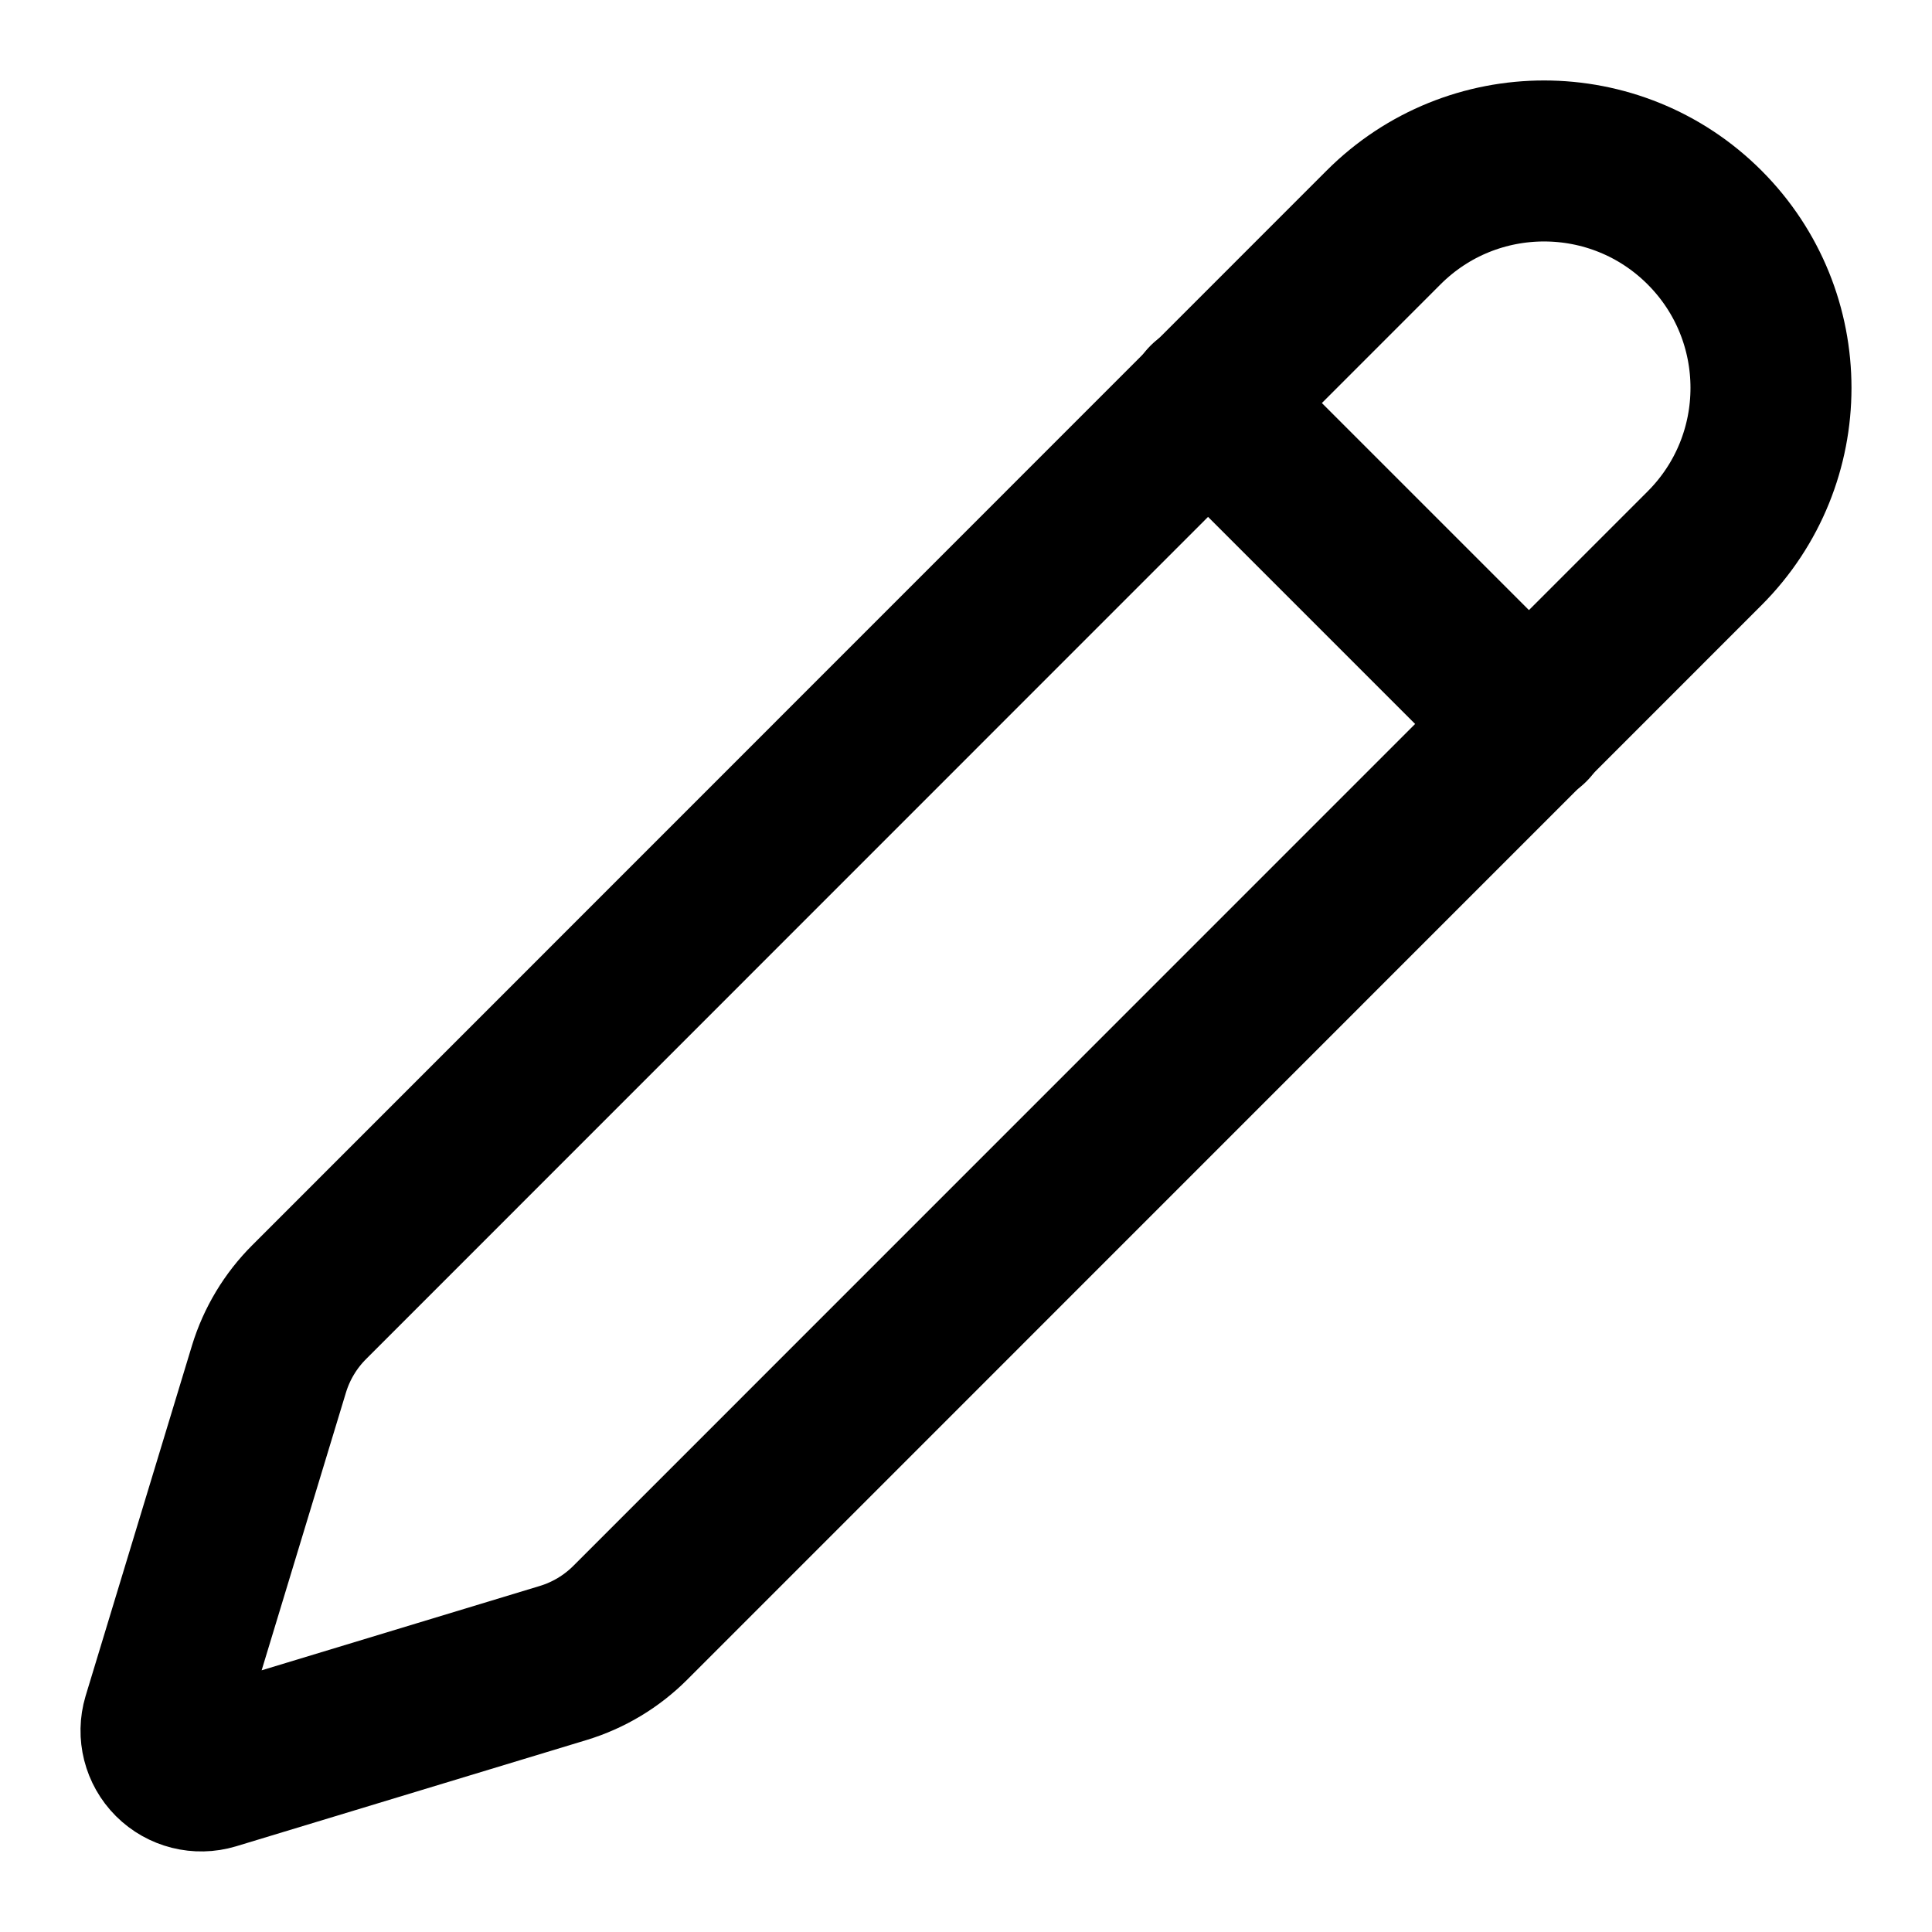
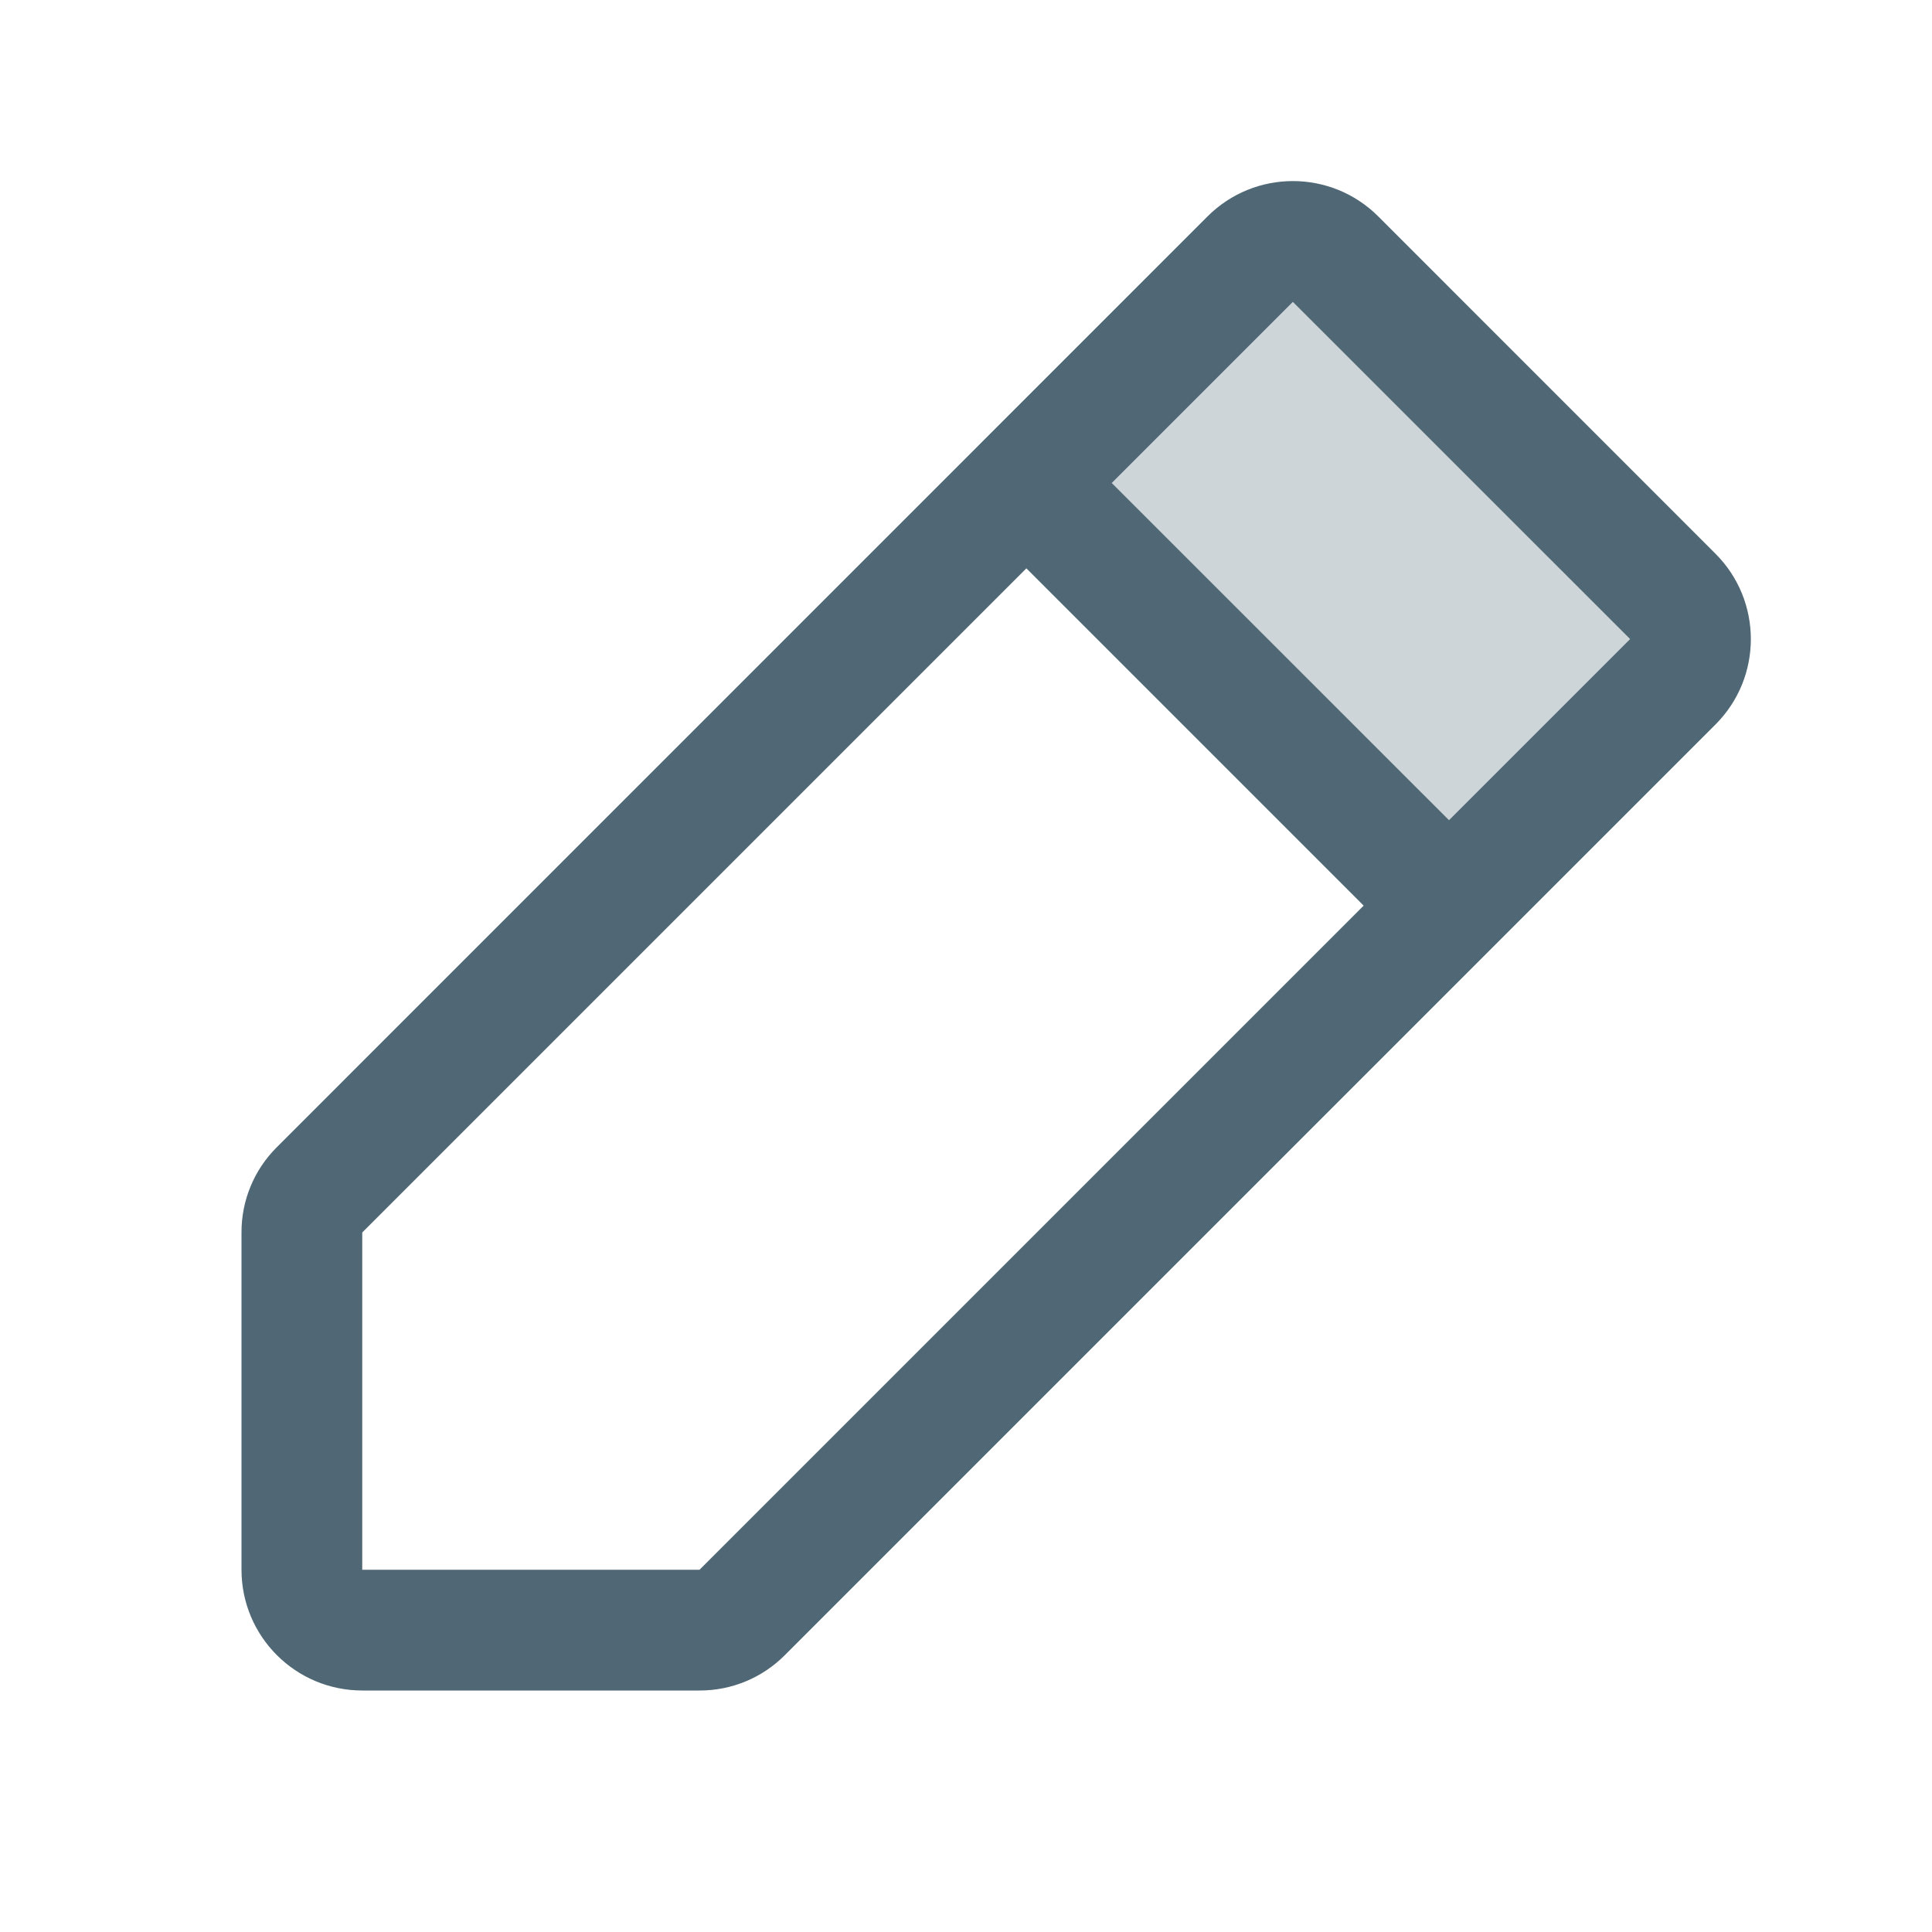
- <svg xmlns="http://www.w3.org/2000/svg" width="24" height="24" viewBox="0 0 24 24" fill="none" stroke="currentColor" stroke-width="2" stroke-linecap="round" stroke-linejoin="round">
-   <path d="M21.174 6.812a1 1 0 0 0-3.986-3.987L3.842 16.174a2 2 0 0 0-.5.83l-1.321 4.352a.5.5 0 0 0 .623.622l4.353-1.32a2 2 0 0 0 .83-.497z" />
-   <path d="m15 5 4 4" />
+ <svg xmlns="http://www.w3.org/2000/svg" viewBox="0 0 256 256" fill="#506875">
+   <path d="M221.66,90.34,192,120,136,64l29.66-29.66a8,8,0,0,1,11.31,0L221.66,79A8,8,0,0,1,221.66,90.34Z" opacity="0.28" />
+   <path d="M227.31,73.37,182.63,28.68a16,16,0,0,0-22.63,0L36.69,152A15.86,15.86,0,0,0,32,163.31V208a16,16,0,0,0,16,16H92.69A15.86,15.86,0,0,0,104,219.31L227.31,96a16,16,0,0,0,0-22.63ZM92.69,208H48V163.31l88-88L180.69,120ZM192,108.68,147.31,64l24-24L216,84.68Z" />
</svg>
